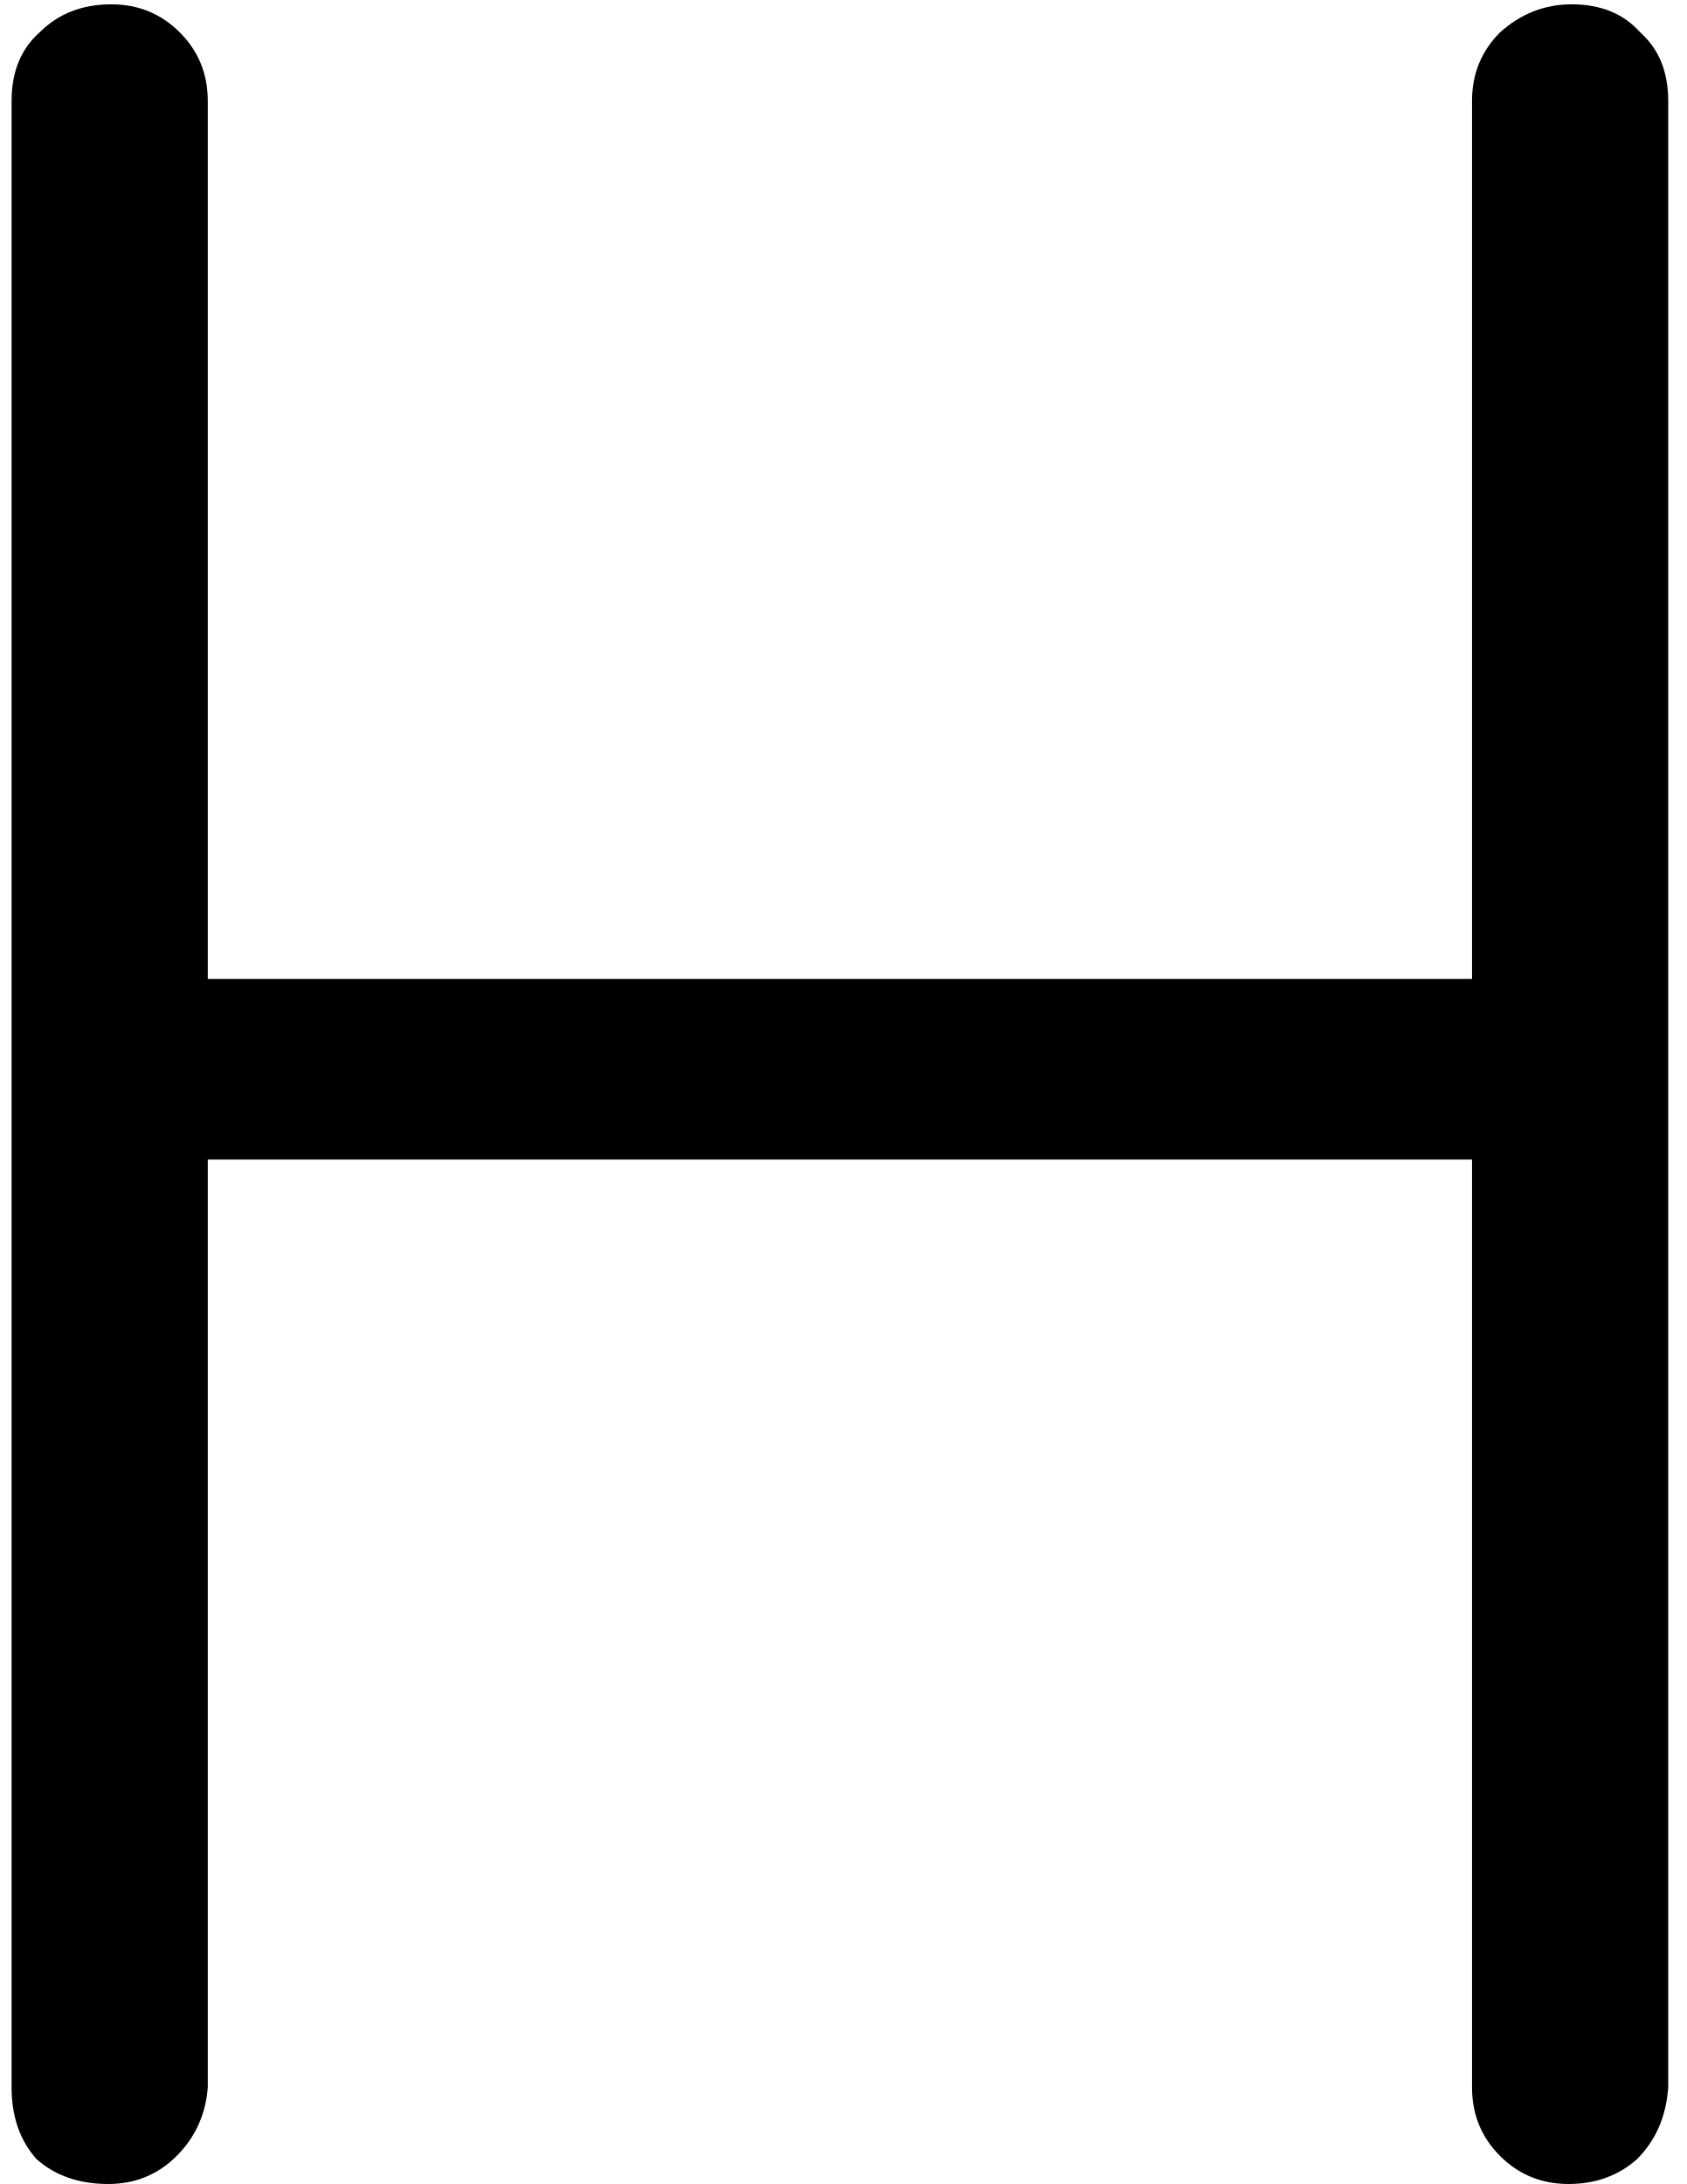
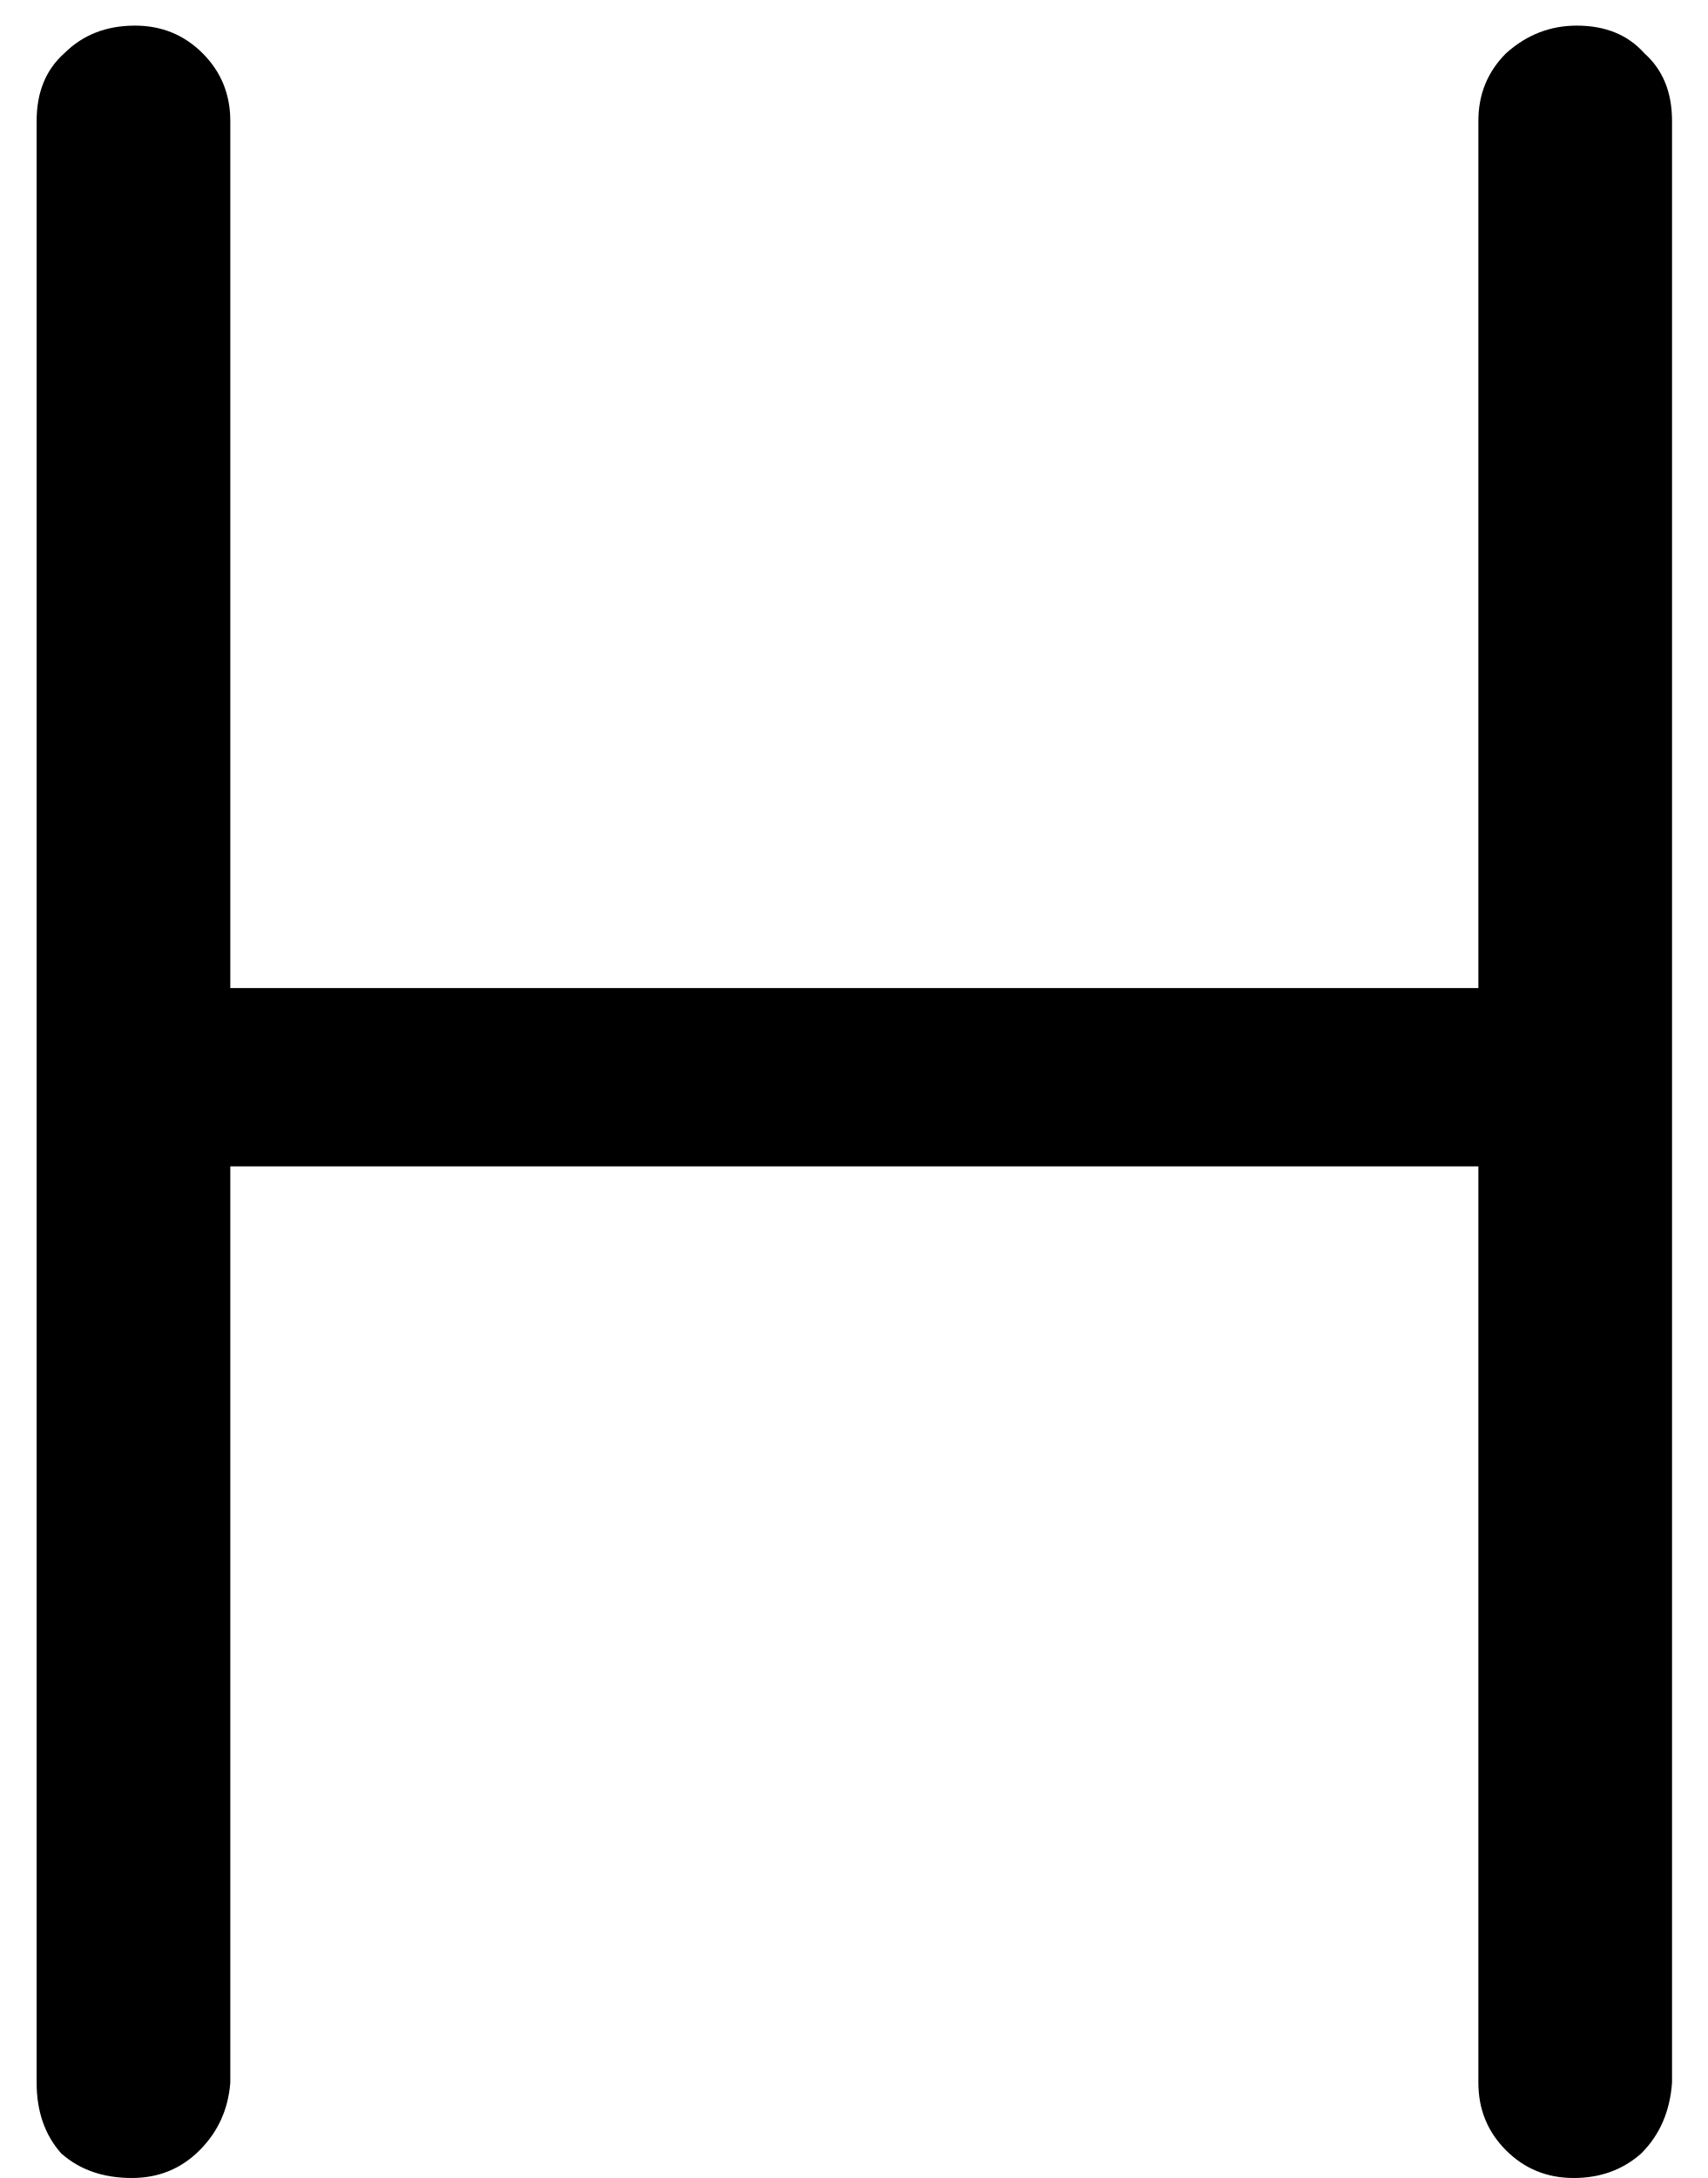
- <svg xmlns="http://www.w3.org/2000/svg" width="78" height="101" viewBox="0 0 78 101" fill="none">
-   <path d="M72.68 0.2C74.024 0.2 75.08 0.632 75.848 1.496C76.712 2.264 77.144 3.32 77.144 4.664V96.536C77.048 97.88 76.568 98.984 75.704 99.848C74.84 100.616 73.784 101 72.536 101C71.288 101 70.232 100.568 69.368 99.704C68.504 98.84 68.072 97.784 68.072 96.536V53.624H9.608V96.536C9.512 97.784 9.032 98.84 8.168 99.704C7.304 100.568 6.248 101 5 101C3.656 101 2.552 100.616 1.688 99.848C0.92 98.984 0.536 97.88 0.536 96.536V4.664C0.536 3.32 0.968 2.264 1.832 1.496C2.696 0.632 3.8 0.2 5.144 0.2C6.392 0.2 7.448 0.632 8.312 1.496C9.176 2.36 9.608 3.416 9.608 4.664V45.272H68.072V4.664C68.072 3.416 68.504 2.36 69.368 1.496C70.328 0.632 71.432 0.2 72.68 0.2Z" fill="black" />
+ <svg xmlns="http://www.w3.org/2000/svg" width="40" height="51" viewBox="0 0 40 51" fill="none">
+   <path d="M36.93 0.6C37.602 0.6 38.13 0.816 38.514 1.248C38.946 1.632 39.162 2.16 39.162 2.832V48.768C39.114 49.44 38.874 49.992 38.442 50.424C38.01 50.808 37.482 51 36.858 51C36.234 51 35.706 50.784 35.274 50.352C34.842 49.92 34.626 49.392 34.626 48.768V27.312H5.394V48.768C5.346 49.392 5.106 49.92 4.674 50.352C4.242 50.784 3.714 51 3.09 51C2.418 51 1.866 50.808 1.434 50.424C1.05 49.992 0.858 49.44 0.858 48.768V2.832C0.858 2.16 1.074 1.632 1.506 1.248C1.938 0.816 2.49 0.6 3.162 0.6C3.786 0.6 4.314 0.816 4.746 1.248C5.178 1.68 5.394 2.208 5.394 2.832V23.136H34.626V2.832C34.626 2.208 34.842 1.68 35.274 1.248C35.754 0.816 36.306 0.6 36.93 0.6Z" fill="black" />
</svg>
